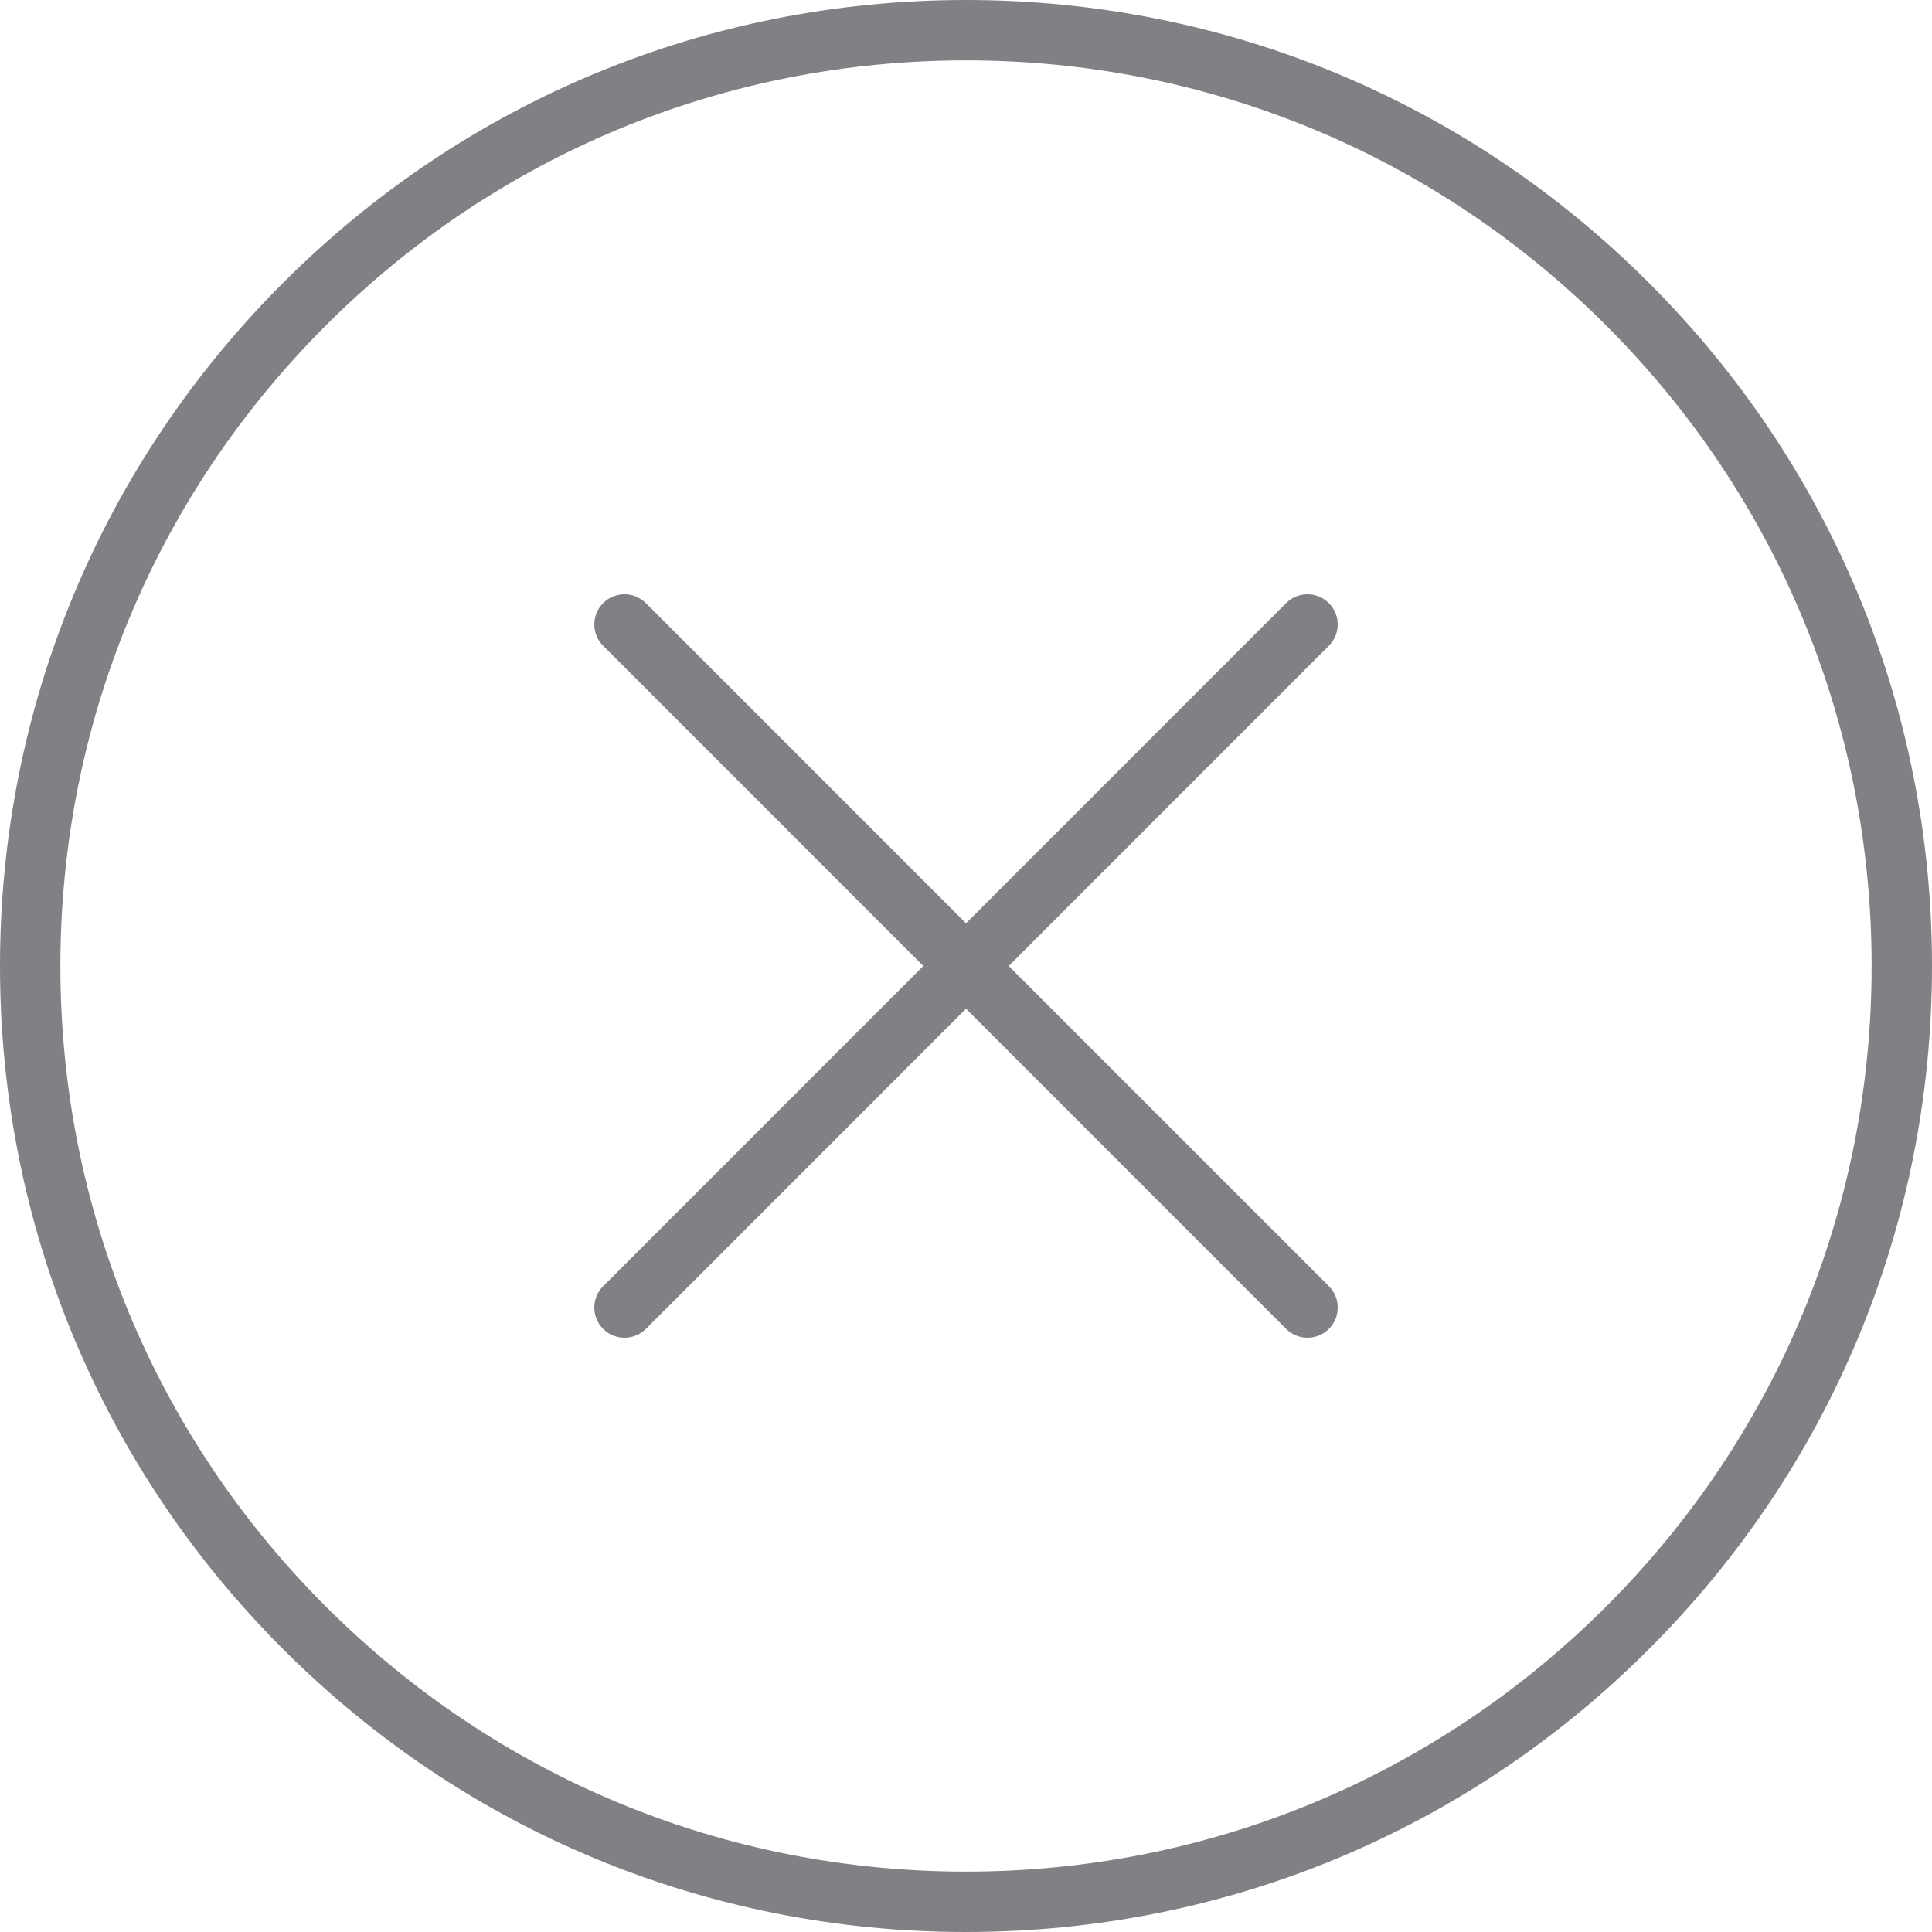
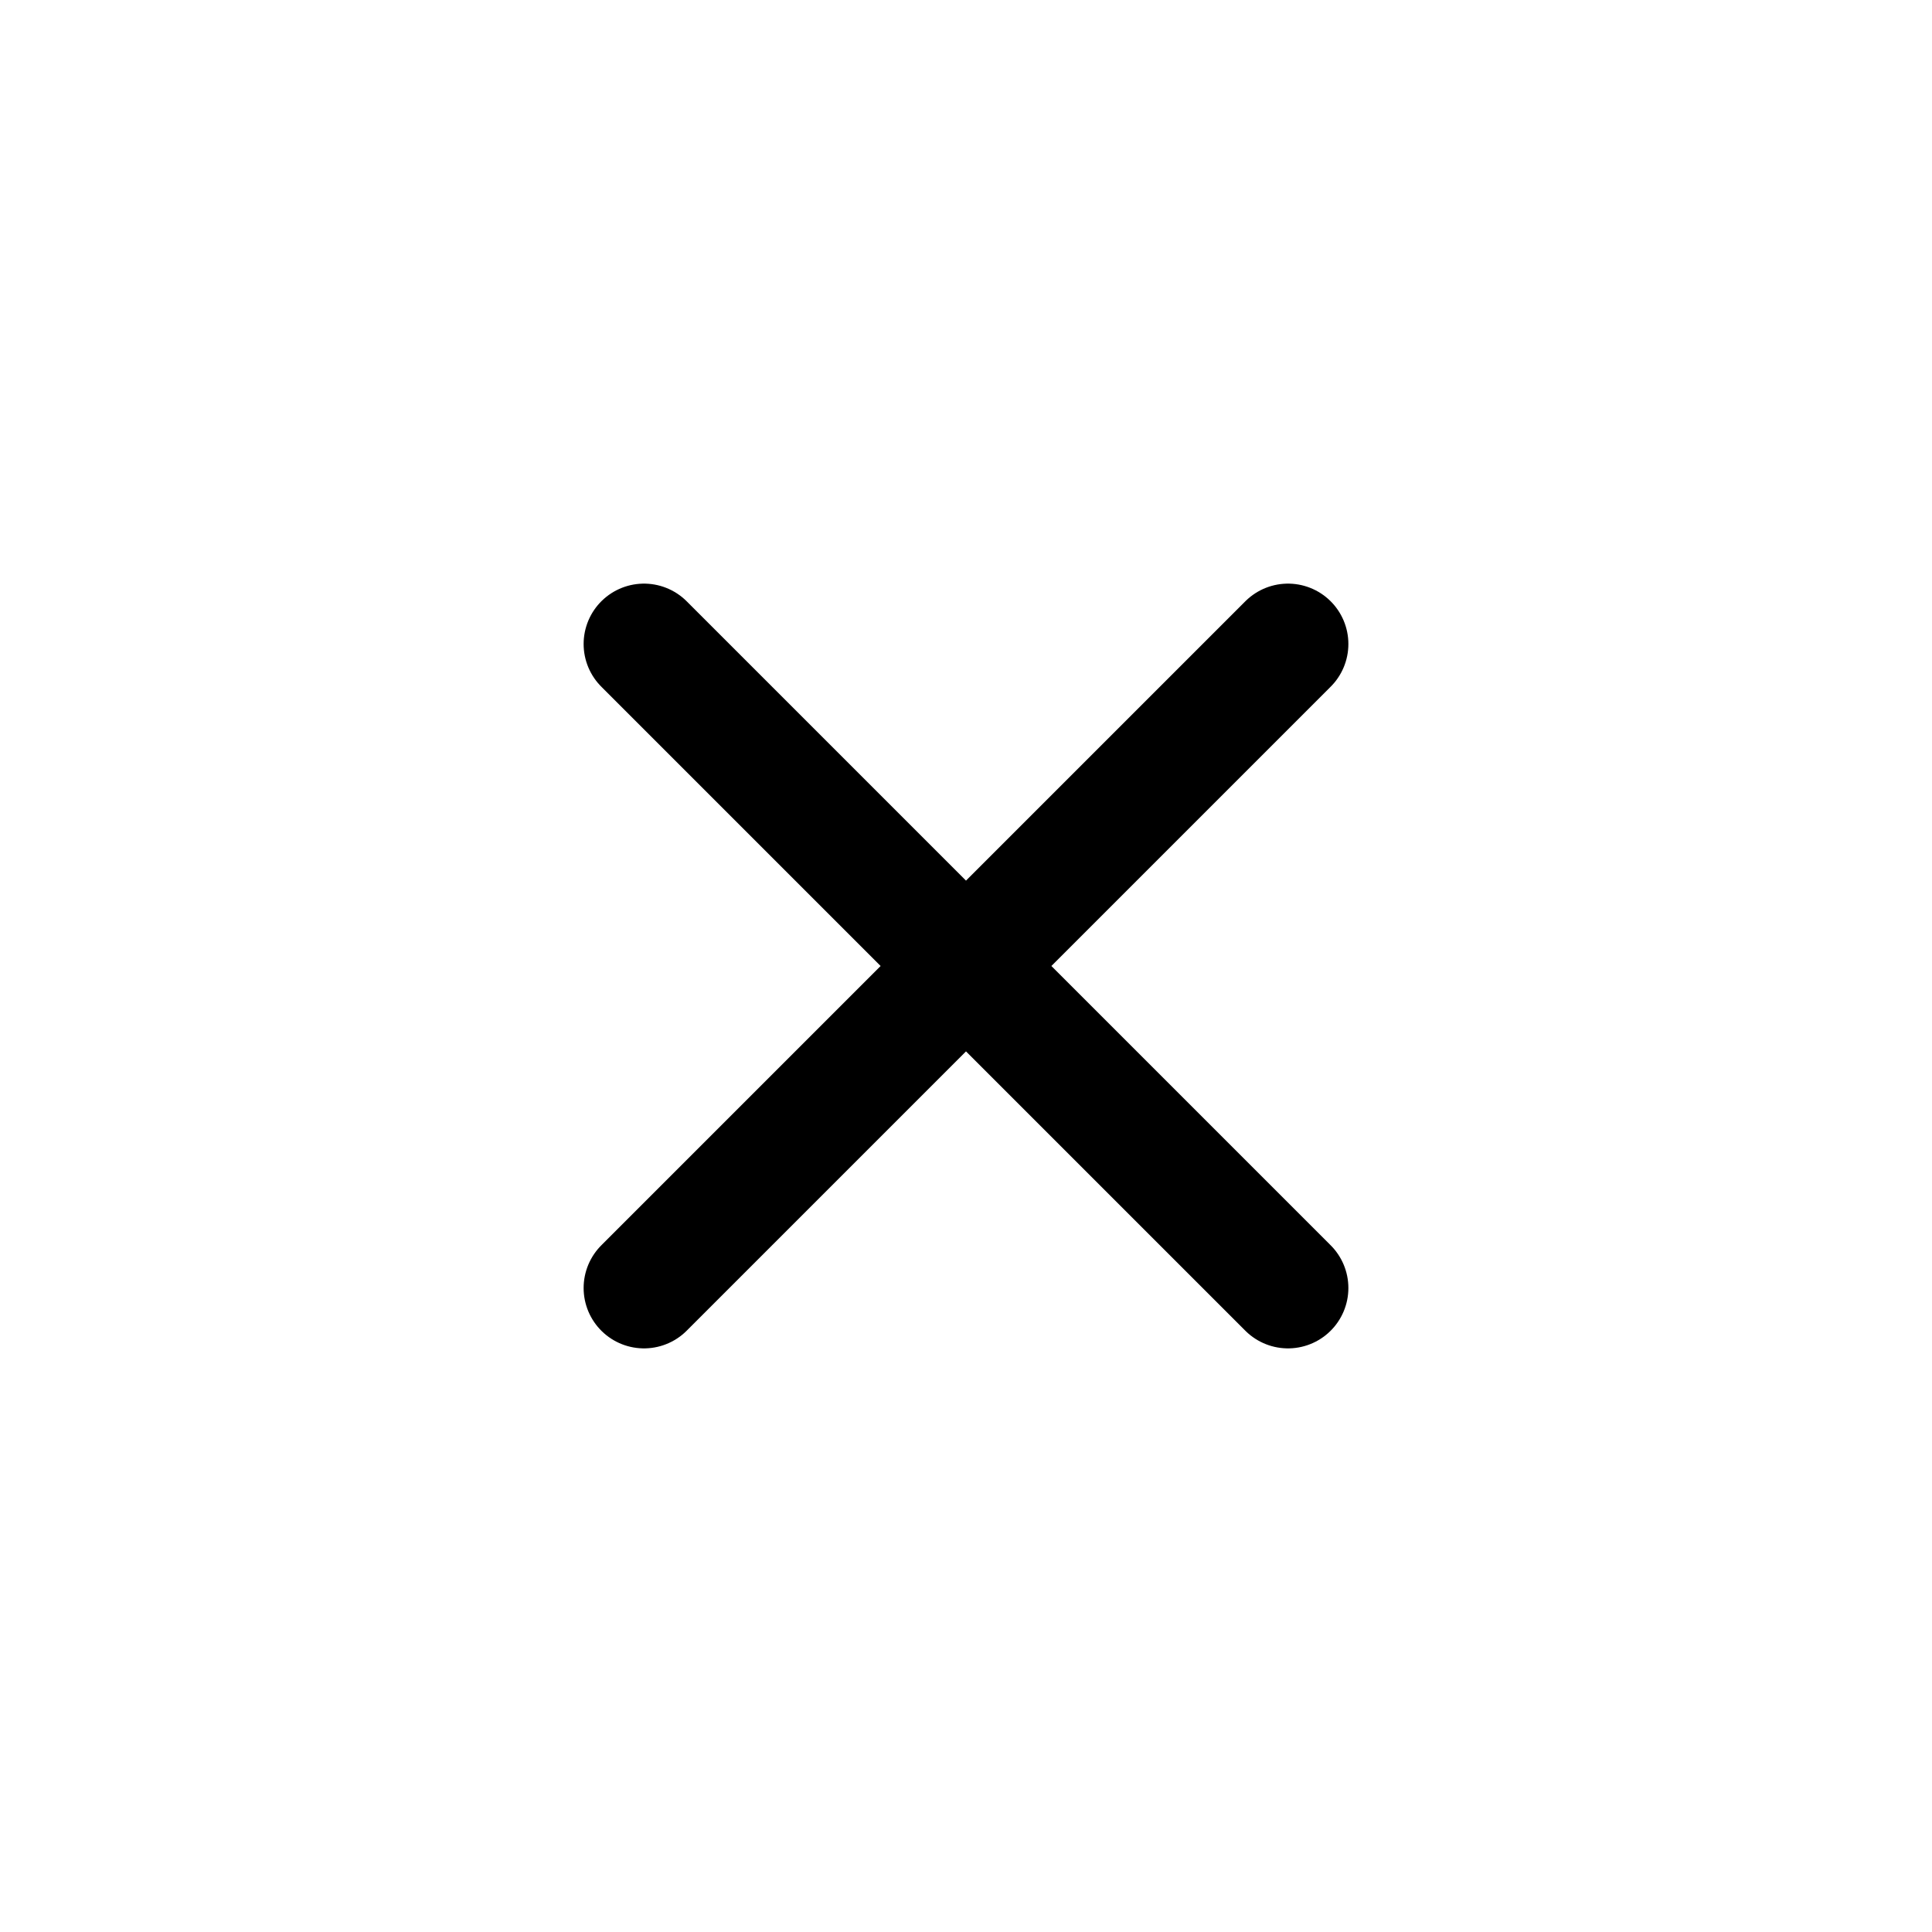
- <svg xmlns="http://www.w3.org/2000/svg" version="1.1" id="Layer_1" width="64px" height="64px" viewBox="0 0 32 32" enable-background="new 0 0 32 32" xml:space="preserve" fill="#000000">
+ <svg xmlns="http://www.w3.org/2000/svg" width="800px" height="800px" viewBox="0 0 24 24" fill="none">
  <g id="SVGRepo_bgCarrier" stroke-width="0" />
  <g id="SVGRepo_tracerCarrier" stroke-linecap="round" stroke-linejoin="round" />
  <g id="SVGRepo_iconCarrier">
-     <g>
-       <path fill="#808184" d="M16,0C11.726,0,7.708,1.664,4.687,4.687C1.665,7.708,0,11.727,0,16s1.665,8.292,4.687,11.313 C7.708,30.336,11.726,32,16,32s8.292-1.664,11.313-4.687C30.335,24.292,32,20.273,32,16s-1.665-8.292-4.687-11.313 C24.292,1.664,20.274,0,16,0z M26.606,26.606C23.773,29.439,20.007,31,16,31s-7.773-1.561-10.606-4.394S1,20.007,1,16 S2.561,8.227,5.394,5.394S11.993,1,16,1s7.773,1.561,10.606,4.394S31,11.993,31,16S29.439,23.773,26.606,26.606z" />
-       <path fill="#808184" d="M22.01,9.989c-0.195-0.195-0.512-0.195-0.707,0L16,15.293l-5.303-5.304c-0.195-0.195-0.512-0.195-0.707,0 s-0.195,0.512,0,0.707L15.293,16L9.99,21.304c-0.195,0.195-0.195,0.512,0,0.707c0.098,0.098,0.226,0.146,0.354,0.146 s0.256-0.049,0.354-0.146L16,16.707l5.303,5.304c0.098,0.098,0.226,0.146,0.354,0.146s0.256-0.049,0.354-0.146 c0.195-0.195,0.195-0.512,0-0.707L16.707,16l5.303-5.304C22.206,10.501,22.206,10.185,22.01,9.989z" />
-     </g>
+     <path d="M16 8L8 16M8 8L16 16" stroke="#000000" stroke-width="1.5" stroke-linecap="round" stroke-linejoin="round" />
  </g>
</svg>
